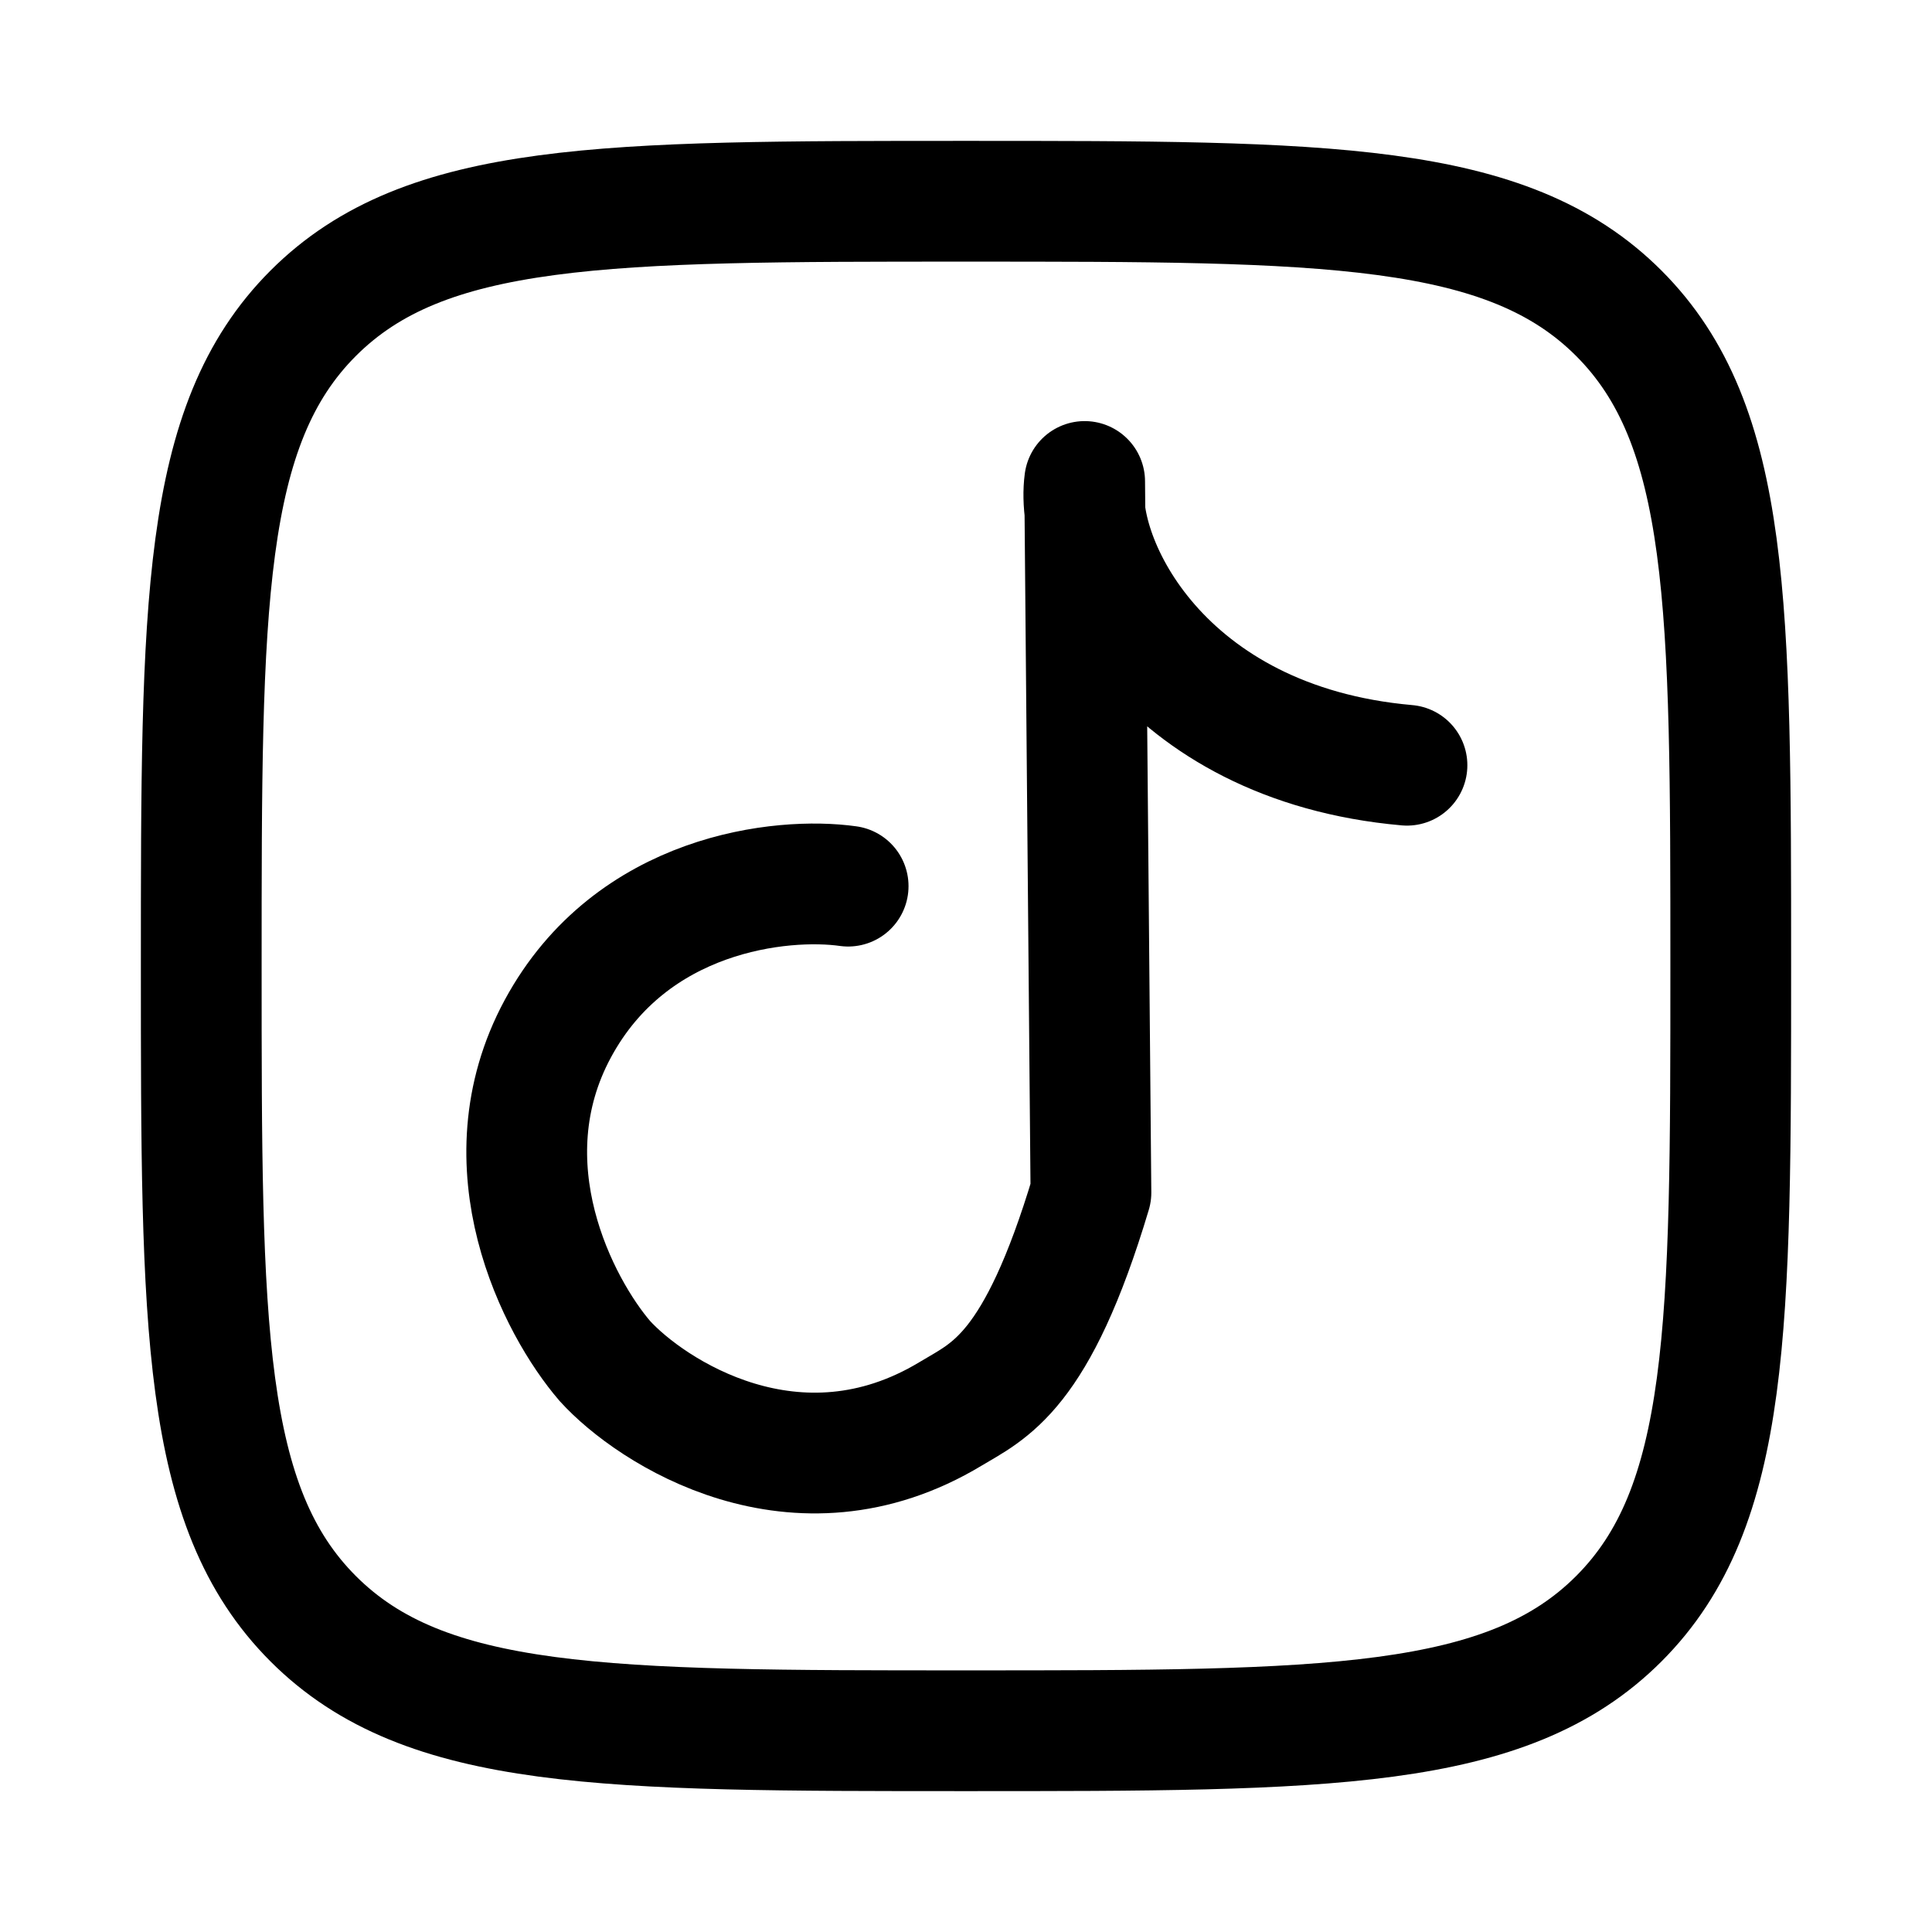
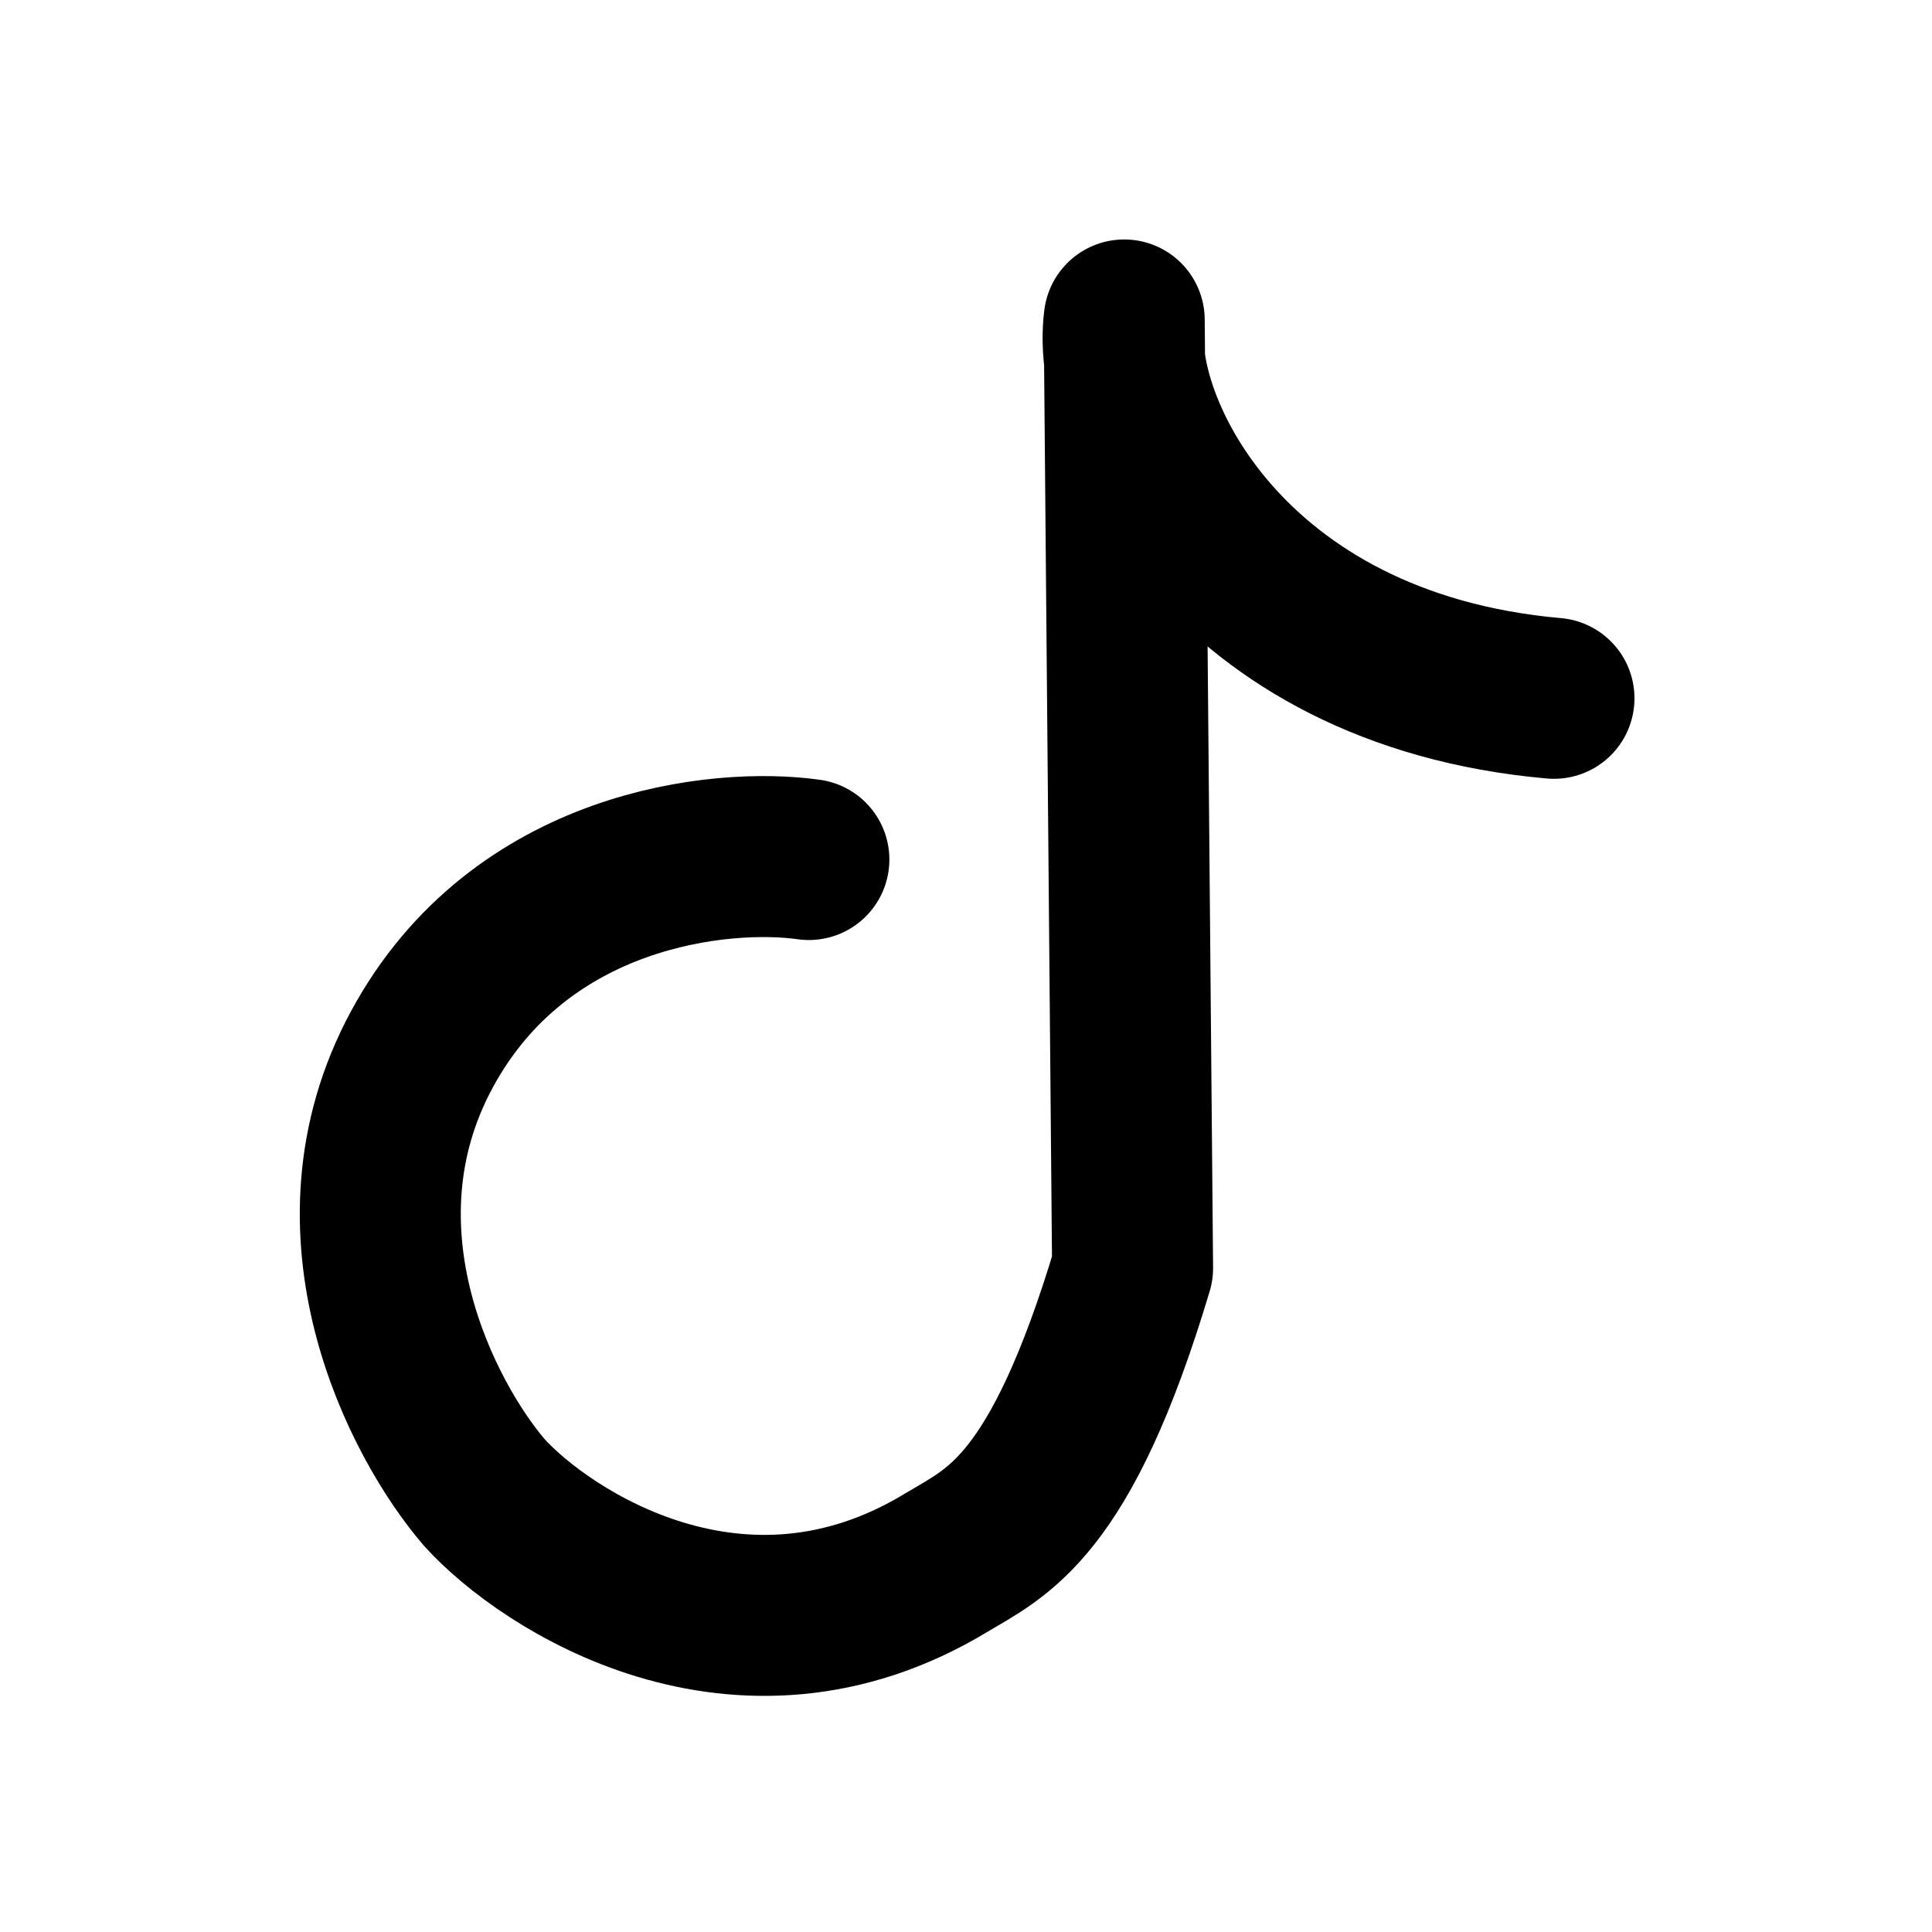
- <svg xmlns="http://www.w3.org/2000/svg" viewBox="0 0 24 24">
-   <g fill="none" stroke="currentColor" stroke-linejoin="round" stroke-width="1.5">
-     <path d="M2.5 12c0-4.478 0-6.718 1.391-8.109S7.521 2.5 12 2.5c4.478 0 6.718 0 8.109 1.391S21.5 7.521 21.5 12c0 4.478 0 6.718-1.391 8.109S16.479 21.5 12 21.5c-4.478 0-6.718 0-8.109-1.391S2.5 16.479 2.5 12Z" />
-     <path stroke-linecap="round" d="M10.536 11.008c-.82-.116-2.69.075-3.606 1.77s.007 3.459.584 4.129c.569.627 2.378 1.814 4.297.655c.476-.287 1.069-.502 1.741-2.747l-.078-8.834c-.13.973.945 3.255 4.004 3.525" />
-   </g>
+ <svg xmlns="http://www.w3.org/2000/svg" viewBox="3 3 18 18">
+   <path fill="none" stroke="currentColor" stroke-linecap="round" stroke-linejoin="round" stroke-width="1.5" d="M10.536 11.008c-.82-.116-2.69.075-3.606 1.77s.007 3.459.584 4.129c.569.627 2.378 1.814 4.297.655c.476-.287 1.069-.502 1.741-2.747l-.078-8.834c-.13.973.945 3.255 4.004 3.525" />
</svg>
